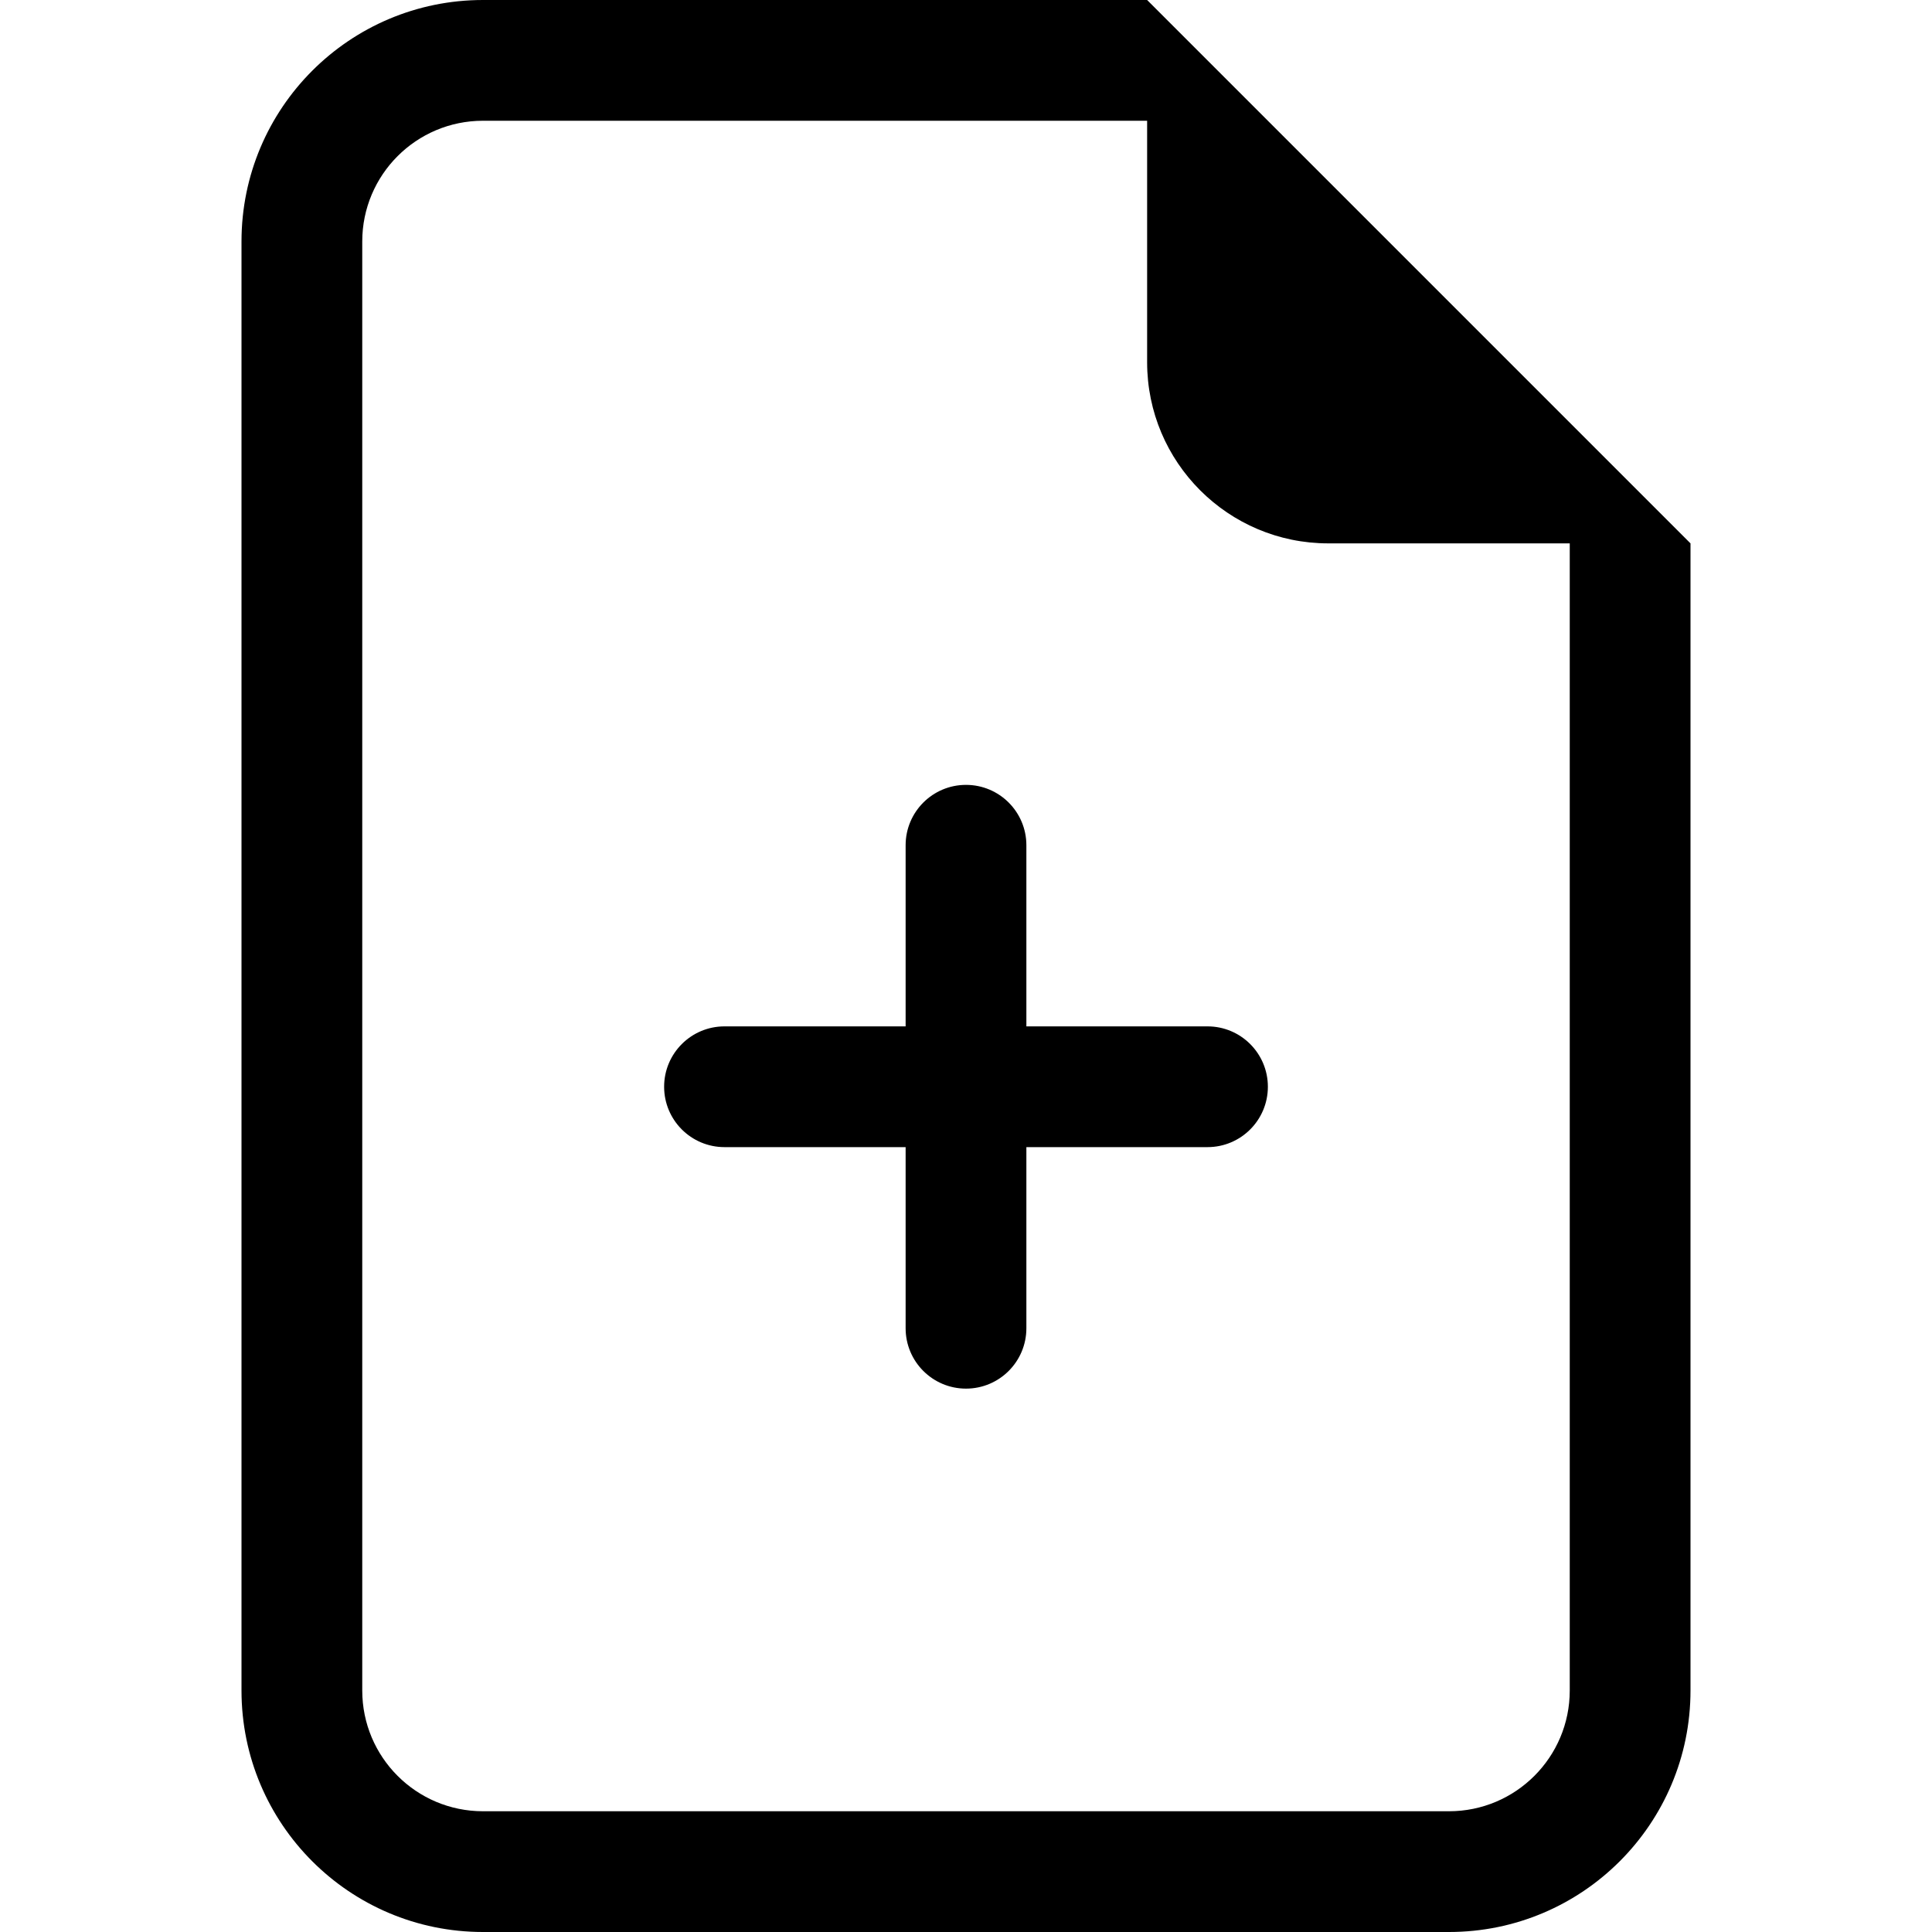
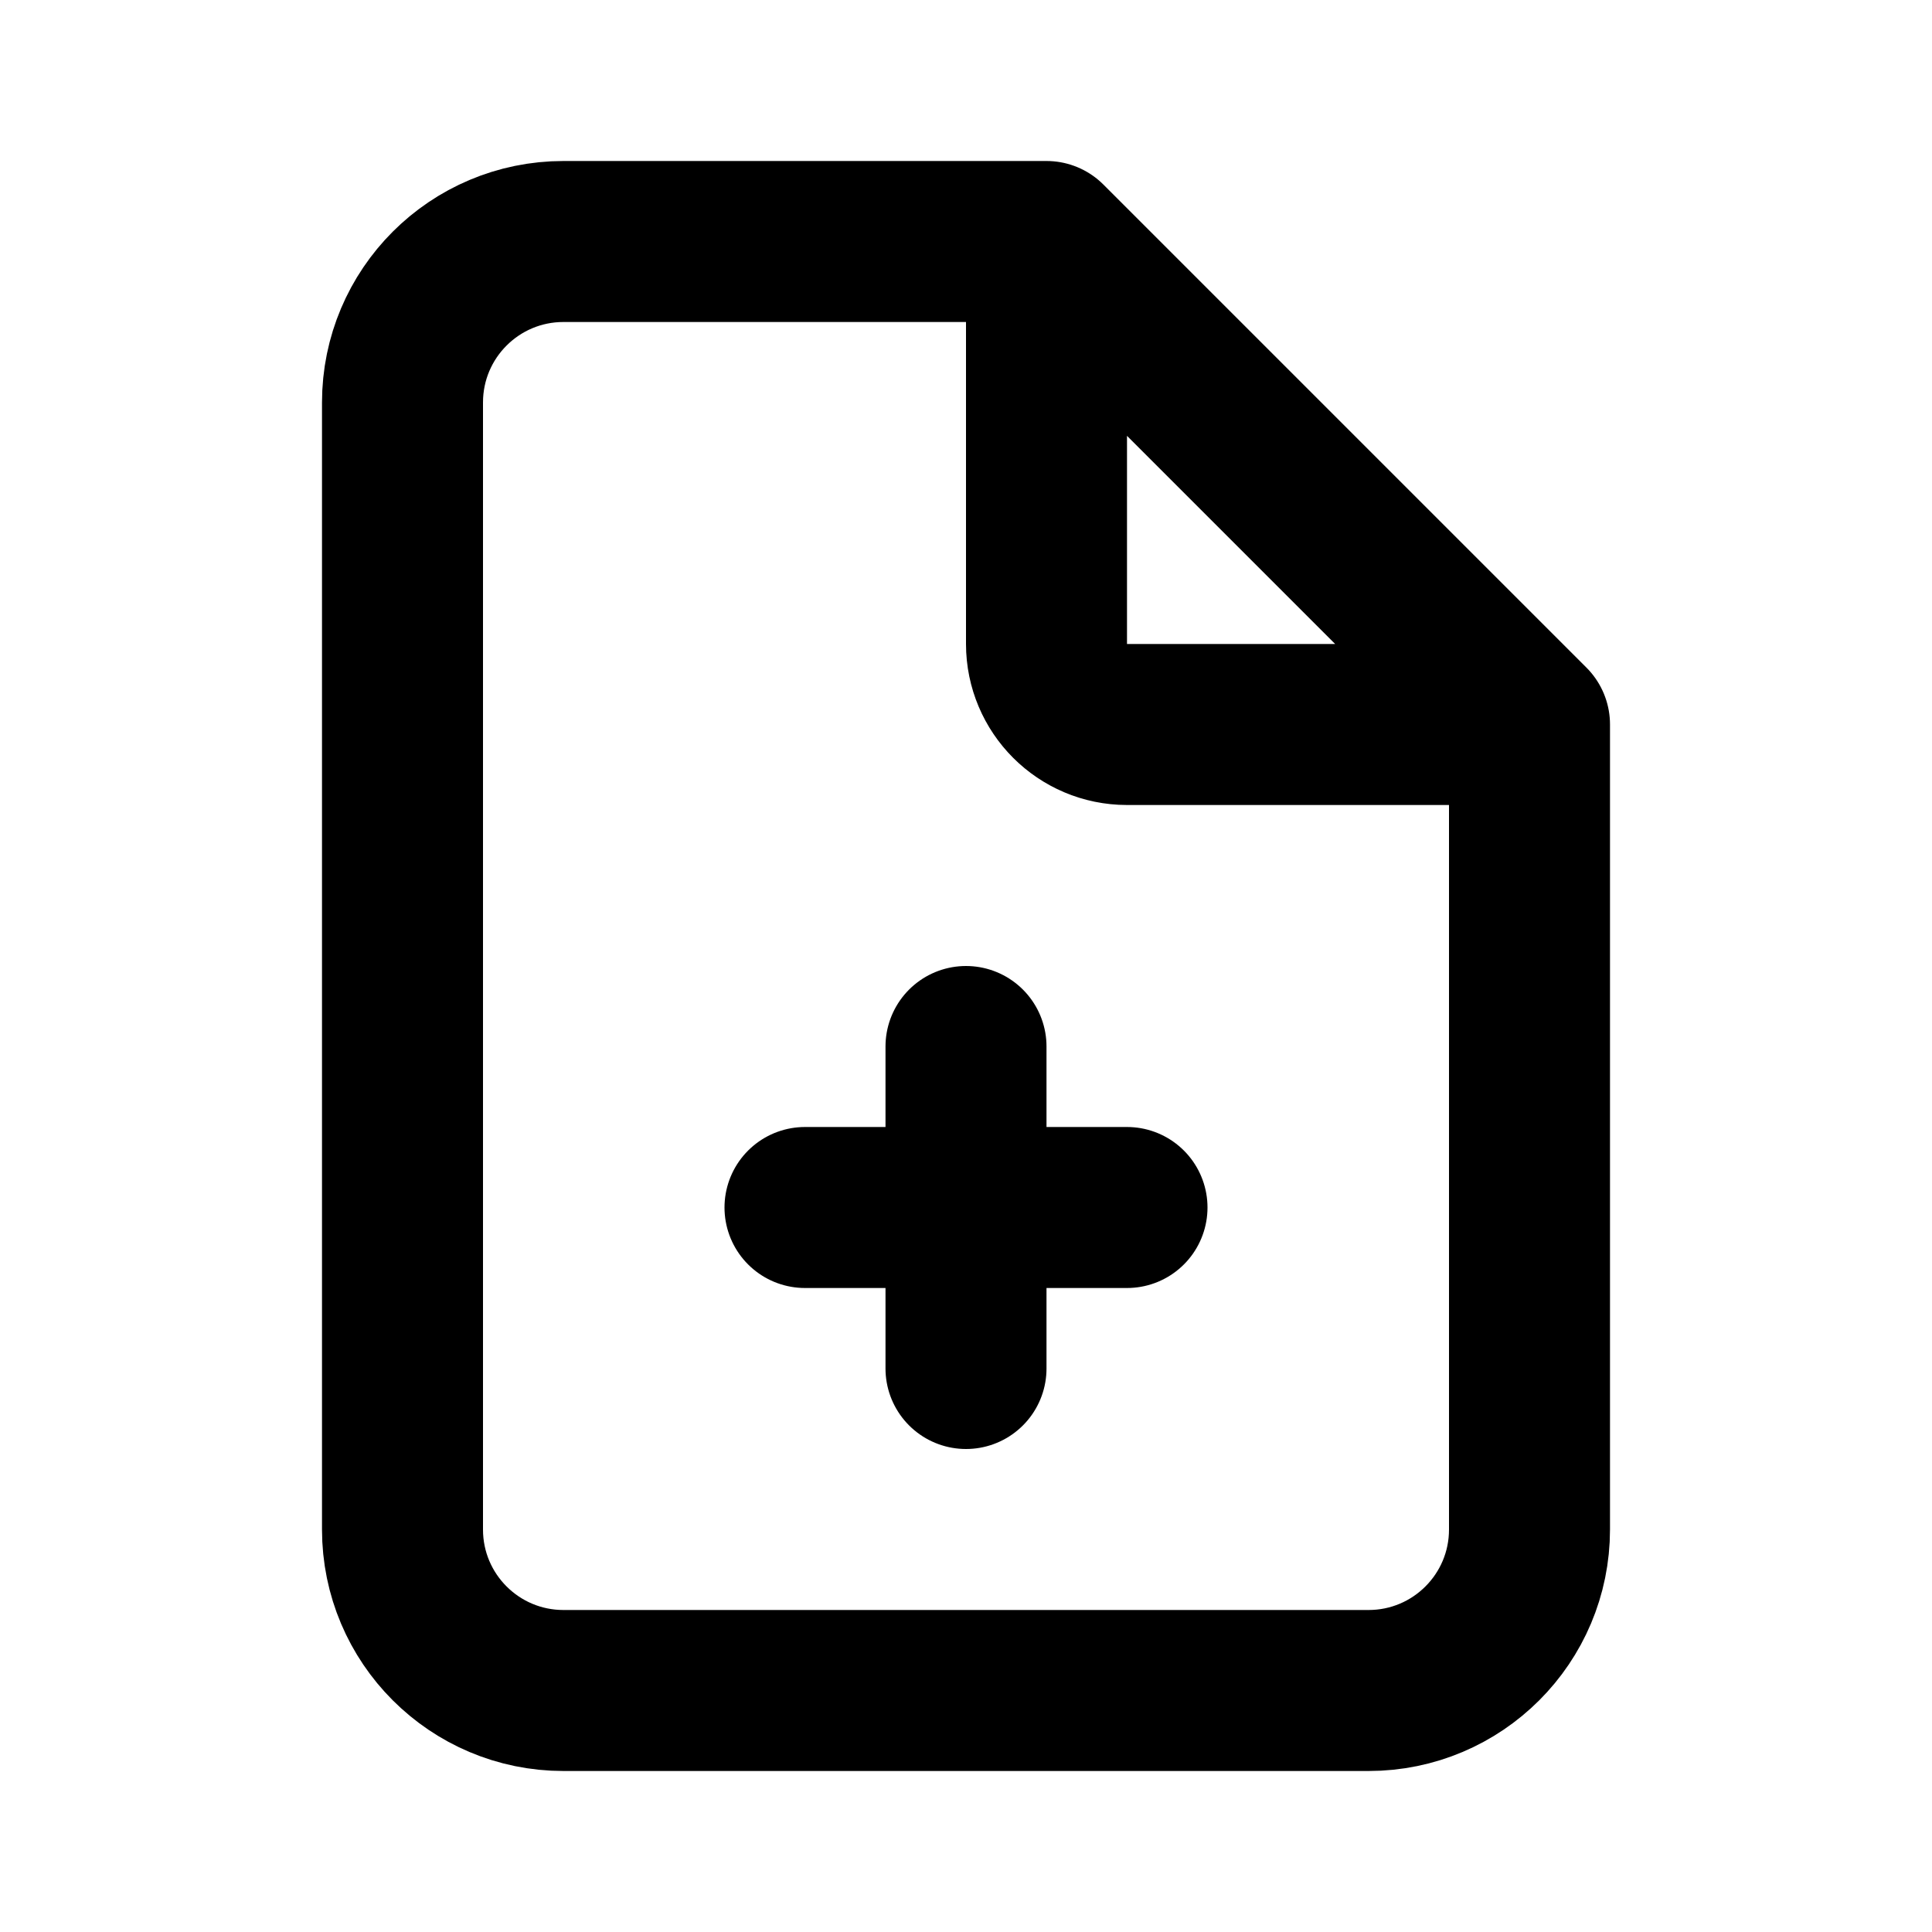
- <svg xmlns="http://www.w3.org/2000/svg" width="16" height="16" fill="currentColor" class="bi bi-file-earmark-plus" viewBox="0 0 16 16">
-   <path d="M8 6.5a.5.5 0 0 1 .5.5v1.5H10a.5.5 0 0 1 0 1H8.5V11a.5.5 0 0 1-1 0V9.5H6a.5.5 0 0 1 0-1h1.5V7a.5.5 0 0 1 .5-.5z" />
-   <path d="M14 4.5V14a2 2 0 0 1-2 2H4a2 2 0 0 1-2-2V2a2 2 0 0 1 2-2h5.5L14 4.5zm-3 0A1.5 1.5 0 0 1 9.5 3V1H4a1 1 0 0 0-1 1v12a1 1 0 0 0 1 1h8a1 1 0 0 0 1-1V4.5h-2z" />
+ <svg xmlns="http://www.w3.org/2000/svg" width="24" height="24" viewBox="0 0 24 24" fill="none">
+   <path d="M13 3H7C5.895 3 5 3.895 5 5V19C5 20.105 5.895 21 7 21H17C18.105 21 19 20.105 19 19V9M13 3L19 9M13 3V8C13 8.552 13.448 9 14 9H19M12 13V17M14 15H10" stroke="#000000" stroke-width="2" stroke-linecap="round" stroke-linejoin="round" />
</svg>
